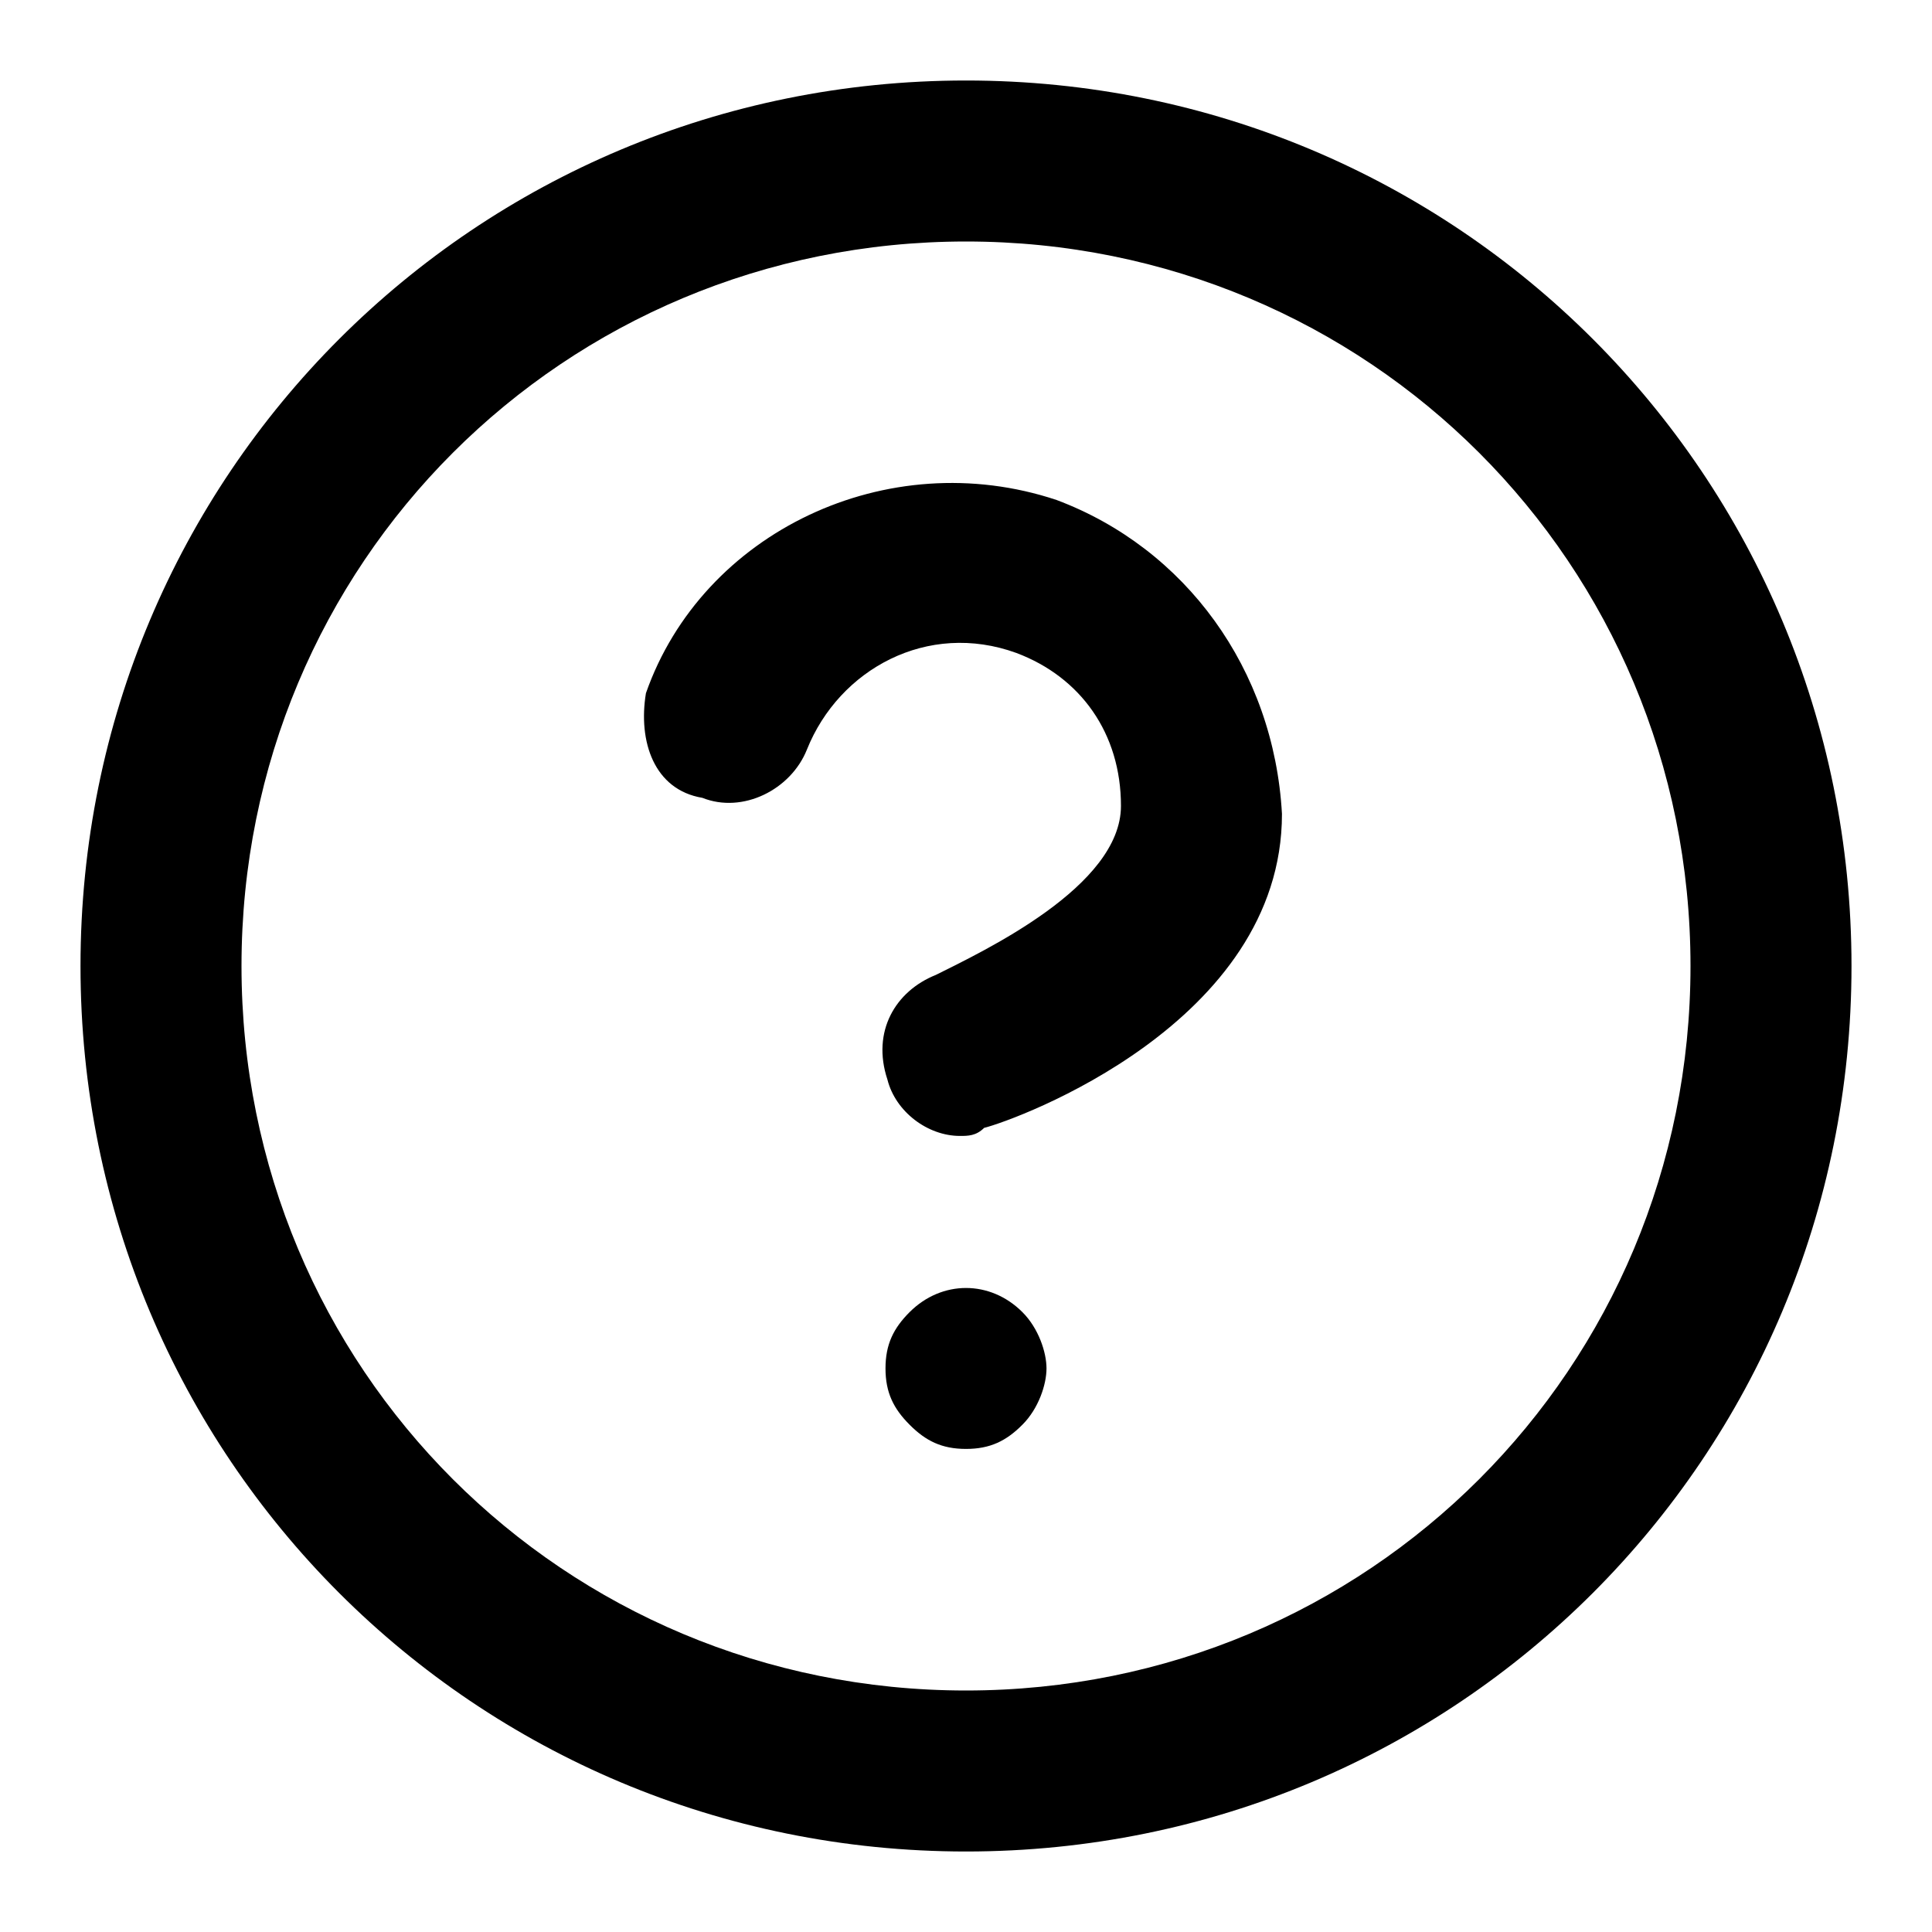
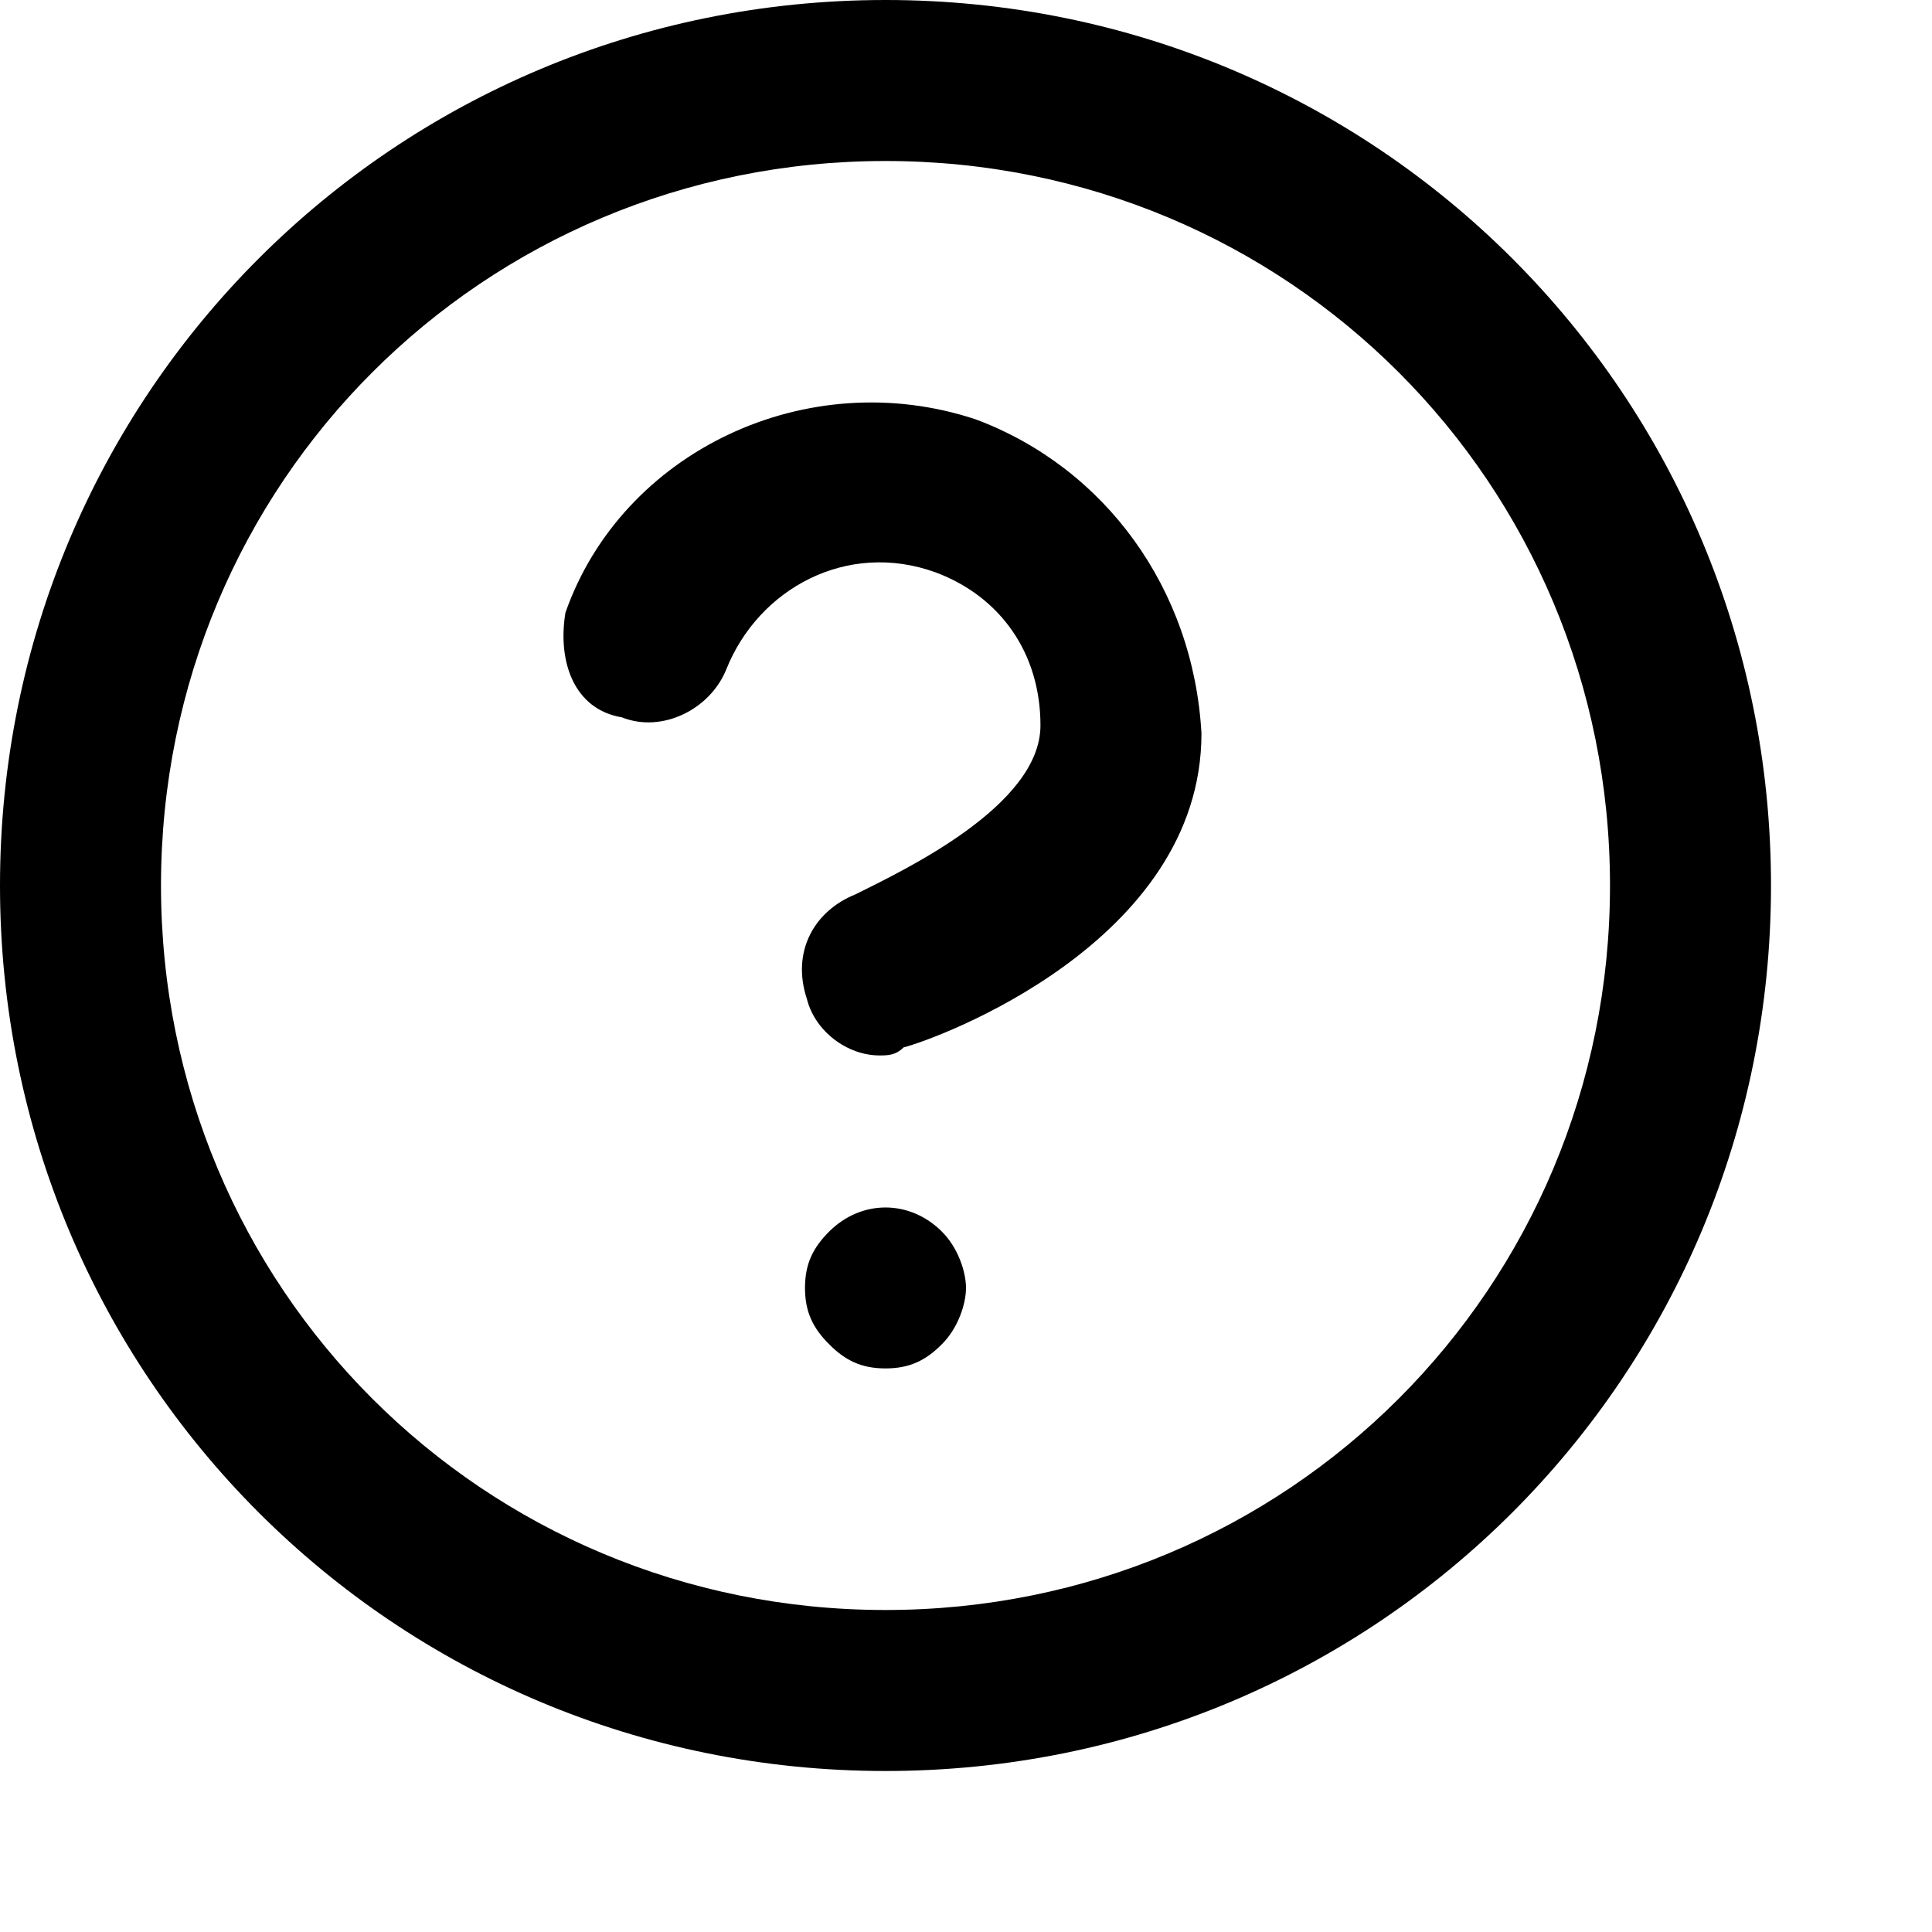
- <svg xmlns="http://www.w3.org/2000/svg" xmlns:xlink="http://www.w3.org/1999/xlink" width="24" height="24" viewBox="0 0 24 24">
-   <defs>
-     <path id="?-a" d="M12.125,5.211 C10.024,4.511 7.725,5.61 7.024,7.611 C6.925,8.211 7.125,8.811 7.725,8.911 C8.225,9.111 8.825,8.811 9.024,8.311 C9.425,7.311 10.524,6.711 11.625,7.111 C12.425,7.411 12.925,8.111 12.925,9.011 C12.925,10.011 11.225,10.811 10.625,11.111 C10.125,11.311 9.825,11.811 10.024,12.411 C10.125,12.811 10.524,13.111 10.925,13.111 C11.024,13.111 11.125,13.111 11.225,13.011 C11.625,12.911 14.925,11.711 14.925,9.111 C14.825,7.311 13.725,5.811 12.125,5.211 M11,20 C6,20 2,16 2,11 C2,6 6,2 11,2 C16,2 20,6 20,11 C20,16 16,20 11,20 M11,0 C4.9,0 0,4.9 0,11 C0,17.101 4.9,22 11,22 C17.1,22 22,17.101 22,11 C22,4.9 17.1,0 11,0 M10.3,15.299 C10.1,15.499 10,15.699 10,15.999 C10,16.299 10.1,16.499 10.3,16.699 C10.5,16.9 10.7,16.999 11,16.999 C11.3,16.999 11.5,16.9 11.7,16.699 C11.901,16.499 12,16.199 12,15.999 C12,15.799 11.901,15.499 11.7,15.299 C11.3,14.9 10.7,14.9 10.3,15.299" />
-   </defs>
-   <g fill-rule="evenodd" transform="translate(1 1)">
-     <use xlink:href="#?-a" />
-   </g>
+ <svg xmlns="http://www.w3.org/2000/svg" viewBox="0 0 24 24">
+   <path id="?-a" d="M12.125,5.211 C10.024,4.511 7.725,5.61 7.024,7.611 C6.925,8.211 7.125,8.811 7.725,8.911 C8.225,9.111 8.825,8.811 9.024,8.311 C9.425,7.311 10.524,6.711 11.625,7.111 C12.425,7.411 12.925,8.111 12.925,9.011 C12.925,10.011 11.225,10.811 10.625,11.111 C10.125,11.311 9.825,11.811 10.024,12.411 C10.125,12.811 10.524,13.111 10.925,13.111 C11.024,13.111 11.125,13.111 11.225,13.011 C11.625,12.911 14.925,11.711 14.925,9.111 C14.825,7.311 13.725,5.811 12.125,5.211 M11,20 C6,20 2,16 2,11 C2,6 6,2 11,2 C16,2 20,6 20,11 C20,16 16,20 11,20 M11,0 C4.9,0 0,4.9 0,11 C0,17.101 4.9,22 11,22 C17.1,22 22,17.101 22,11 C22,4.9 17.1,0 11,0 M10.3,15.299 C10.1,15.499 10,15.699 10,15.999 C10,16.299 10.1,16.499 10.3,16.699 C10.5,16.9 10.7,16.999 11,16.999 C11.3,16.999 11.5,16.9 11.7,16.699 C11.901,16.499 12,16.199 12,15.999 C12,15.799 11.901,15.499 11.7,15.299 C11.3,14.9 10.7,14.9 10.3,15.299" />
</svg>
